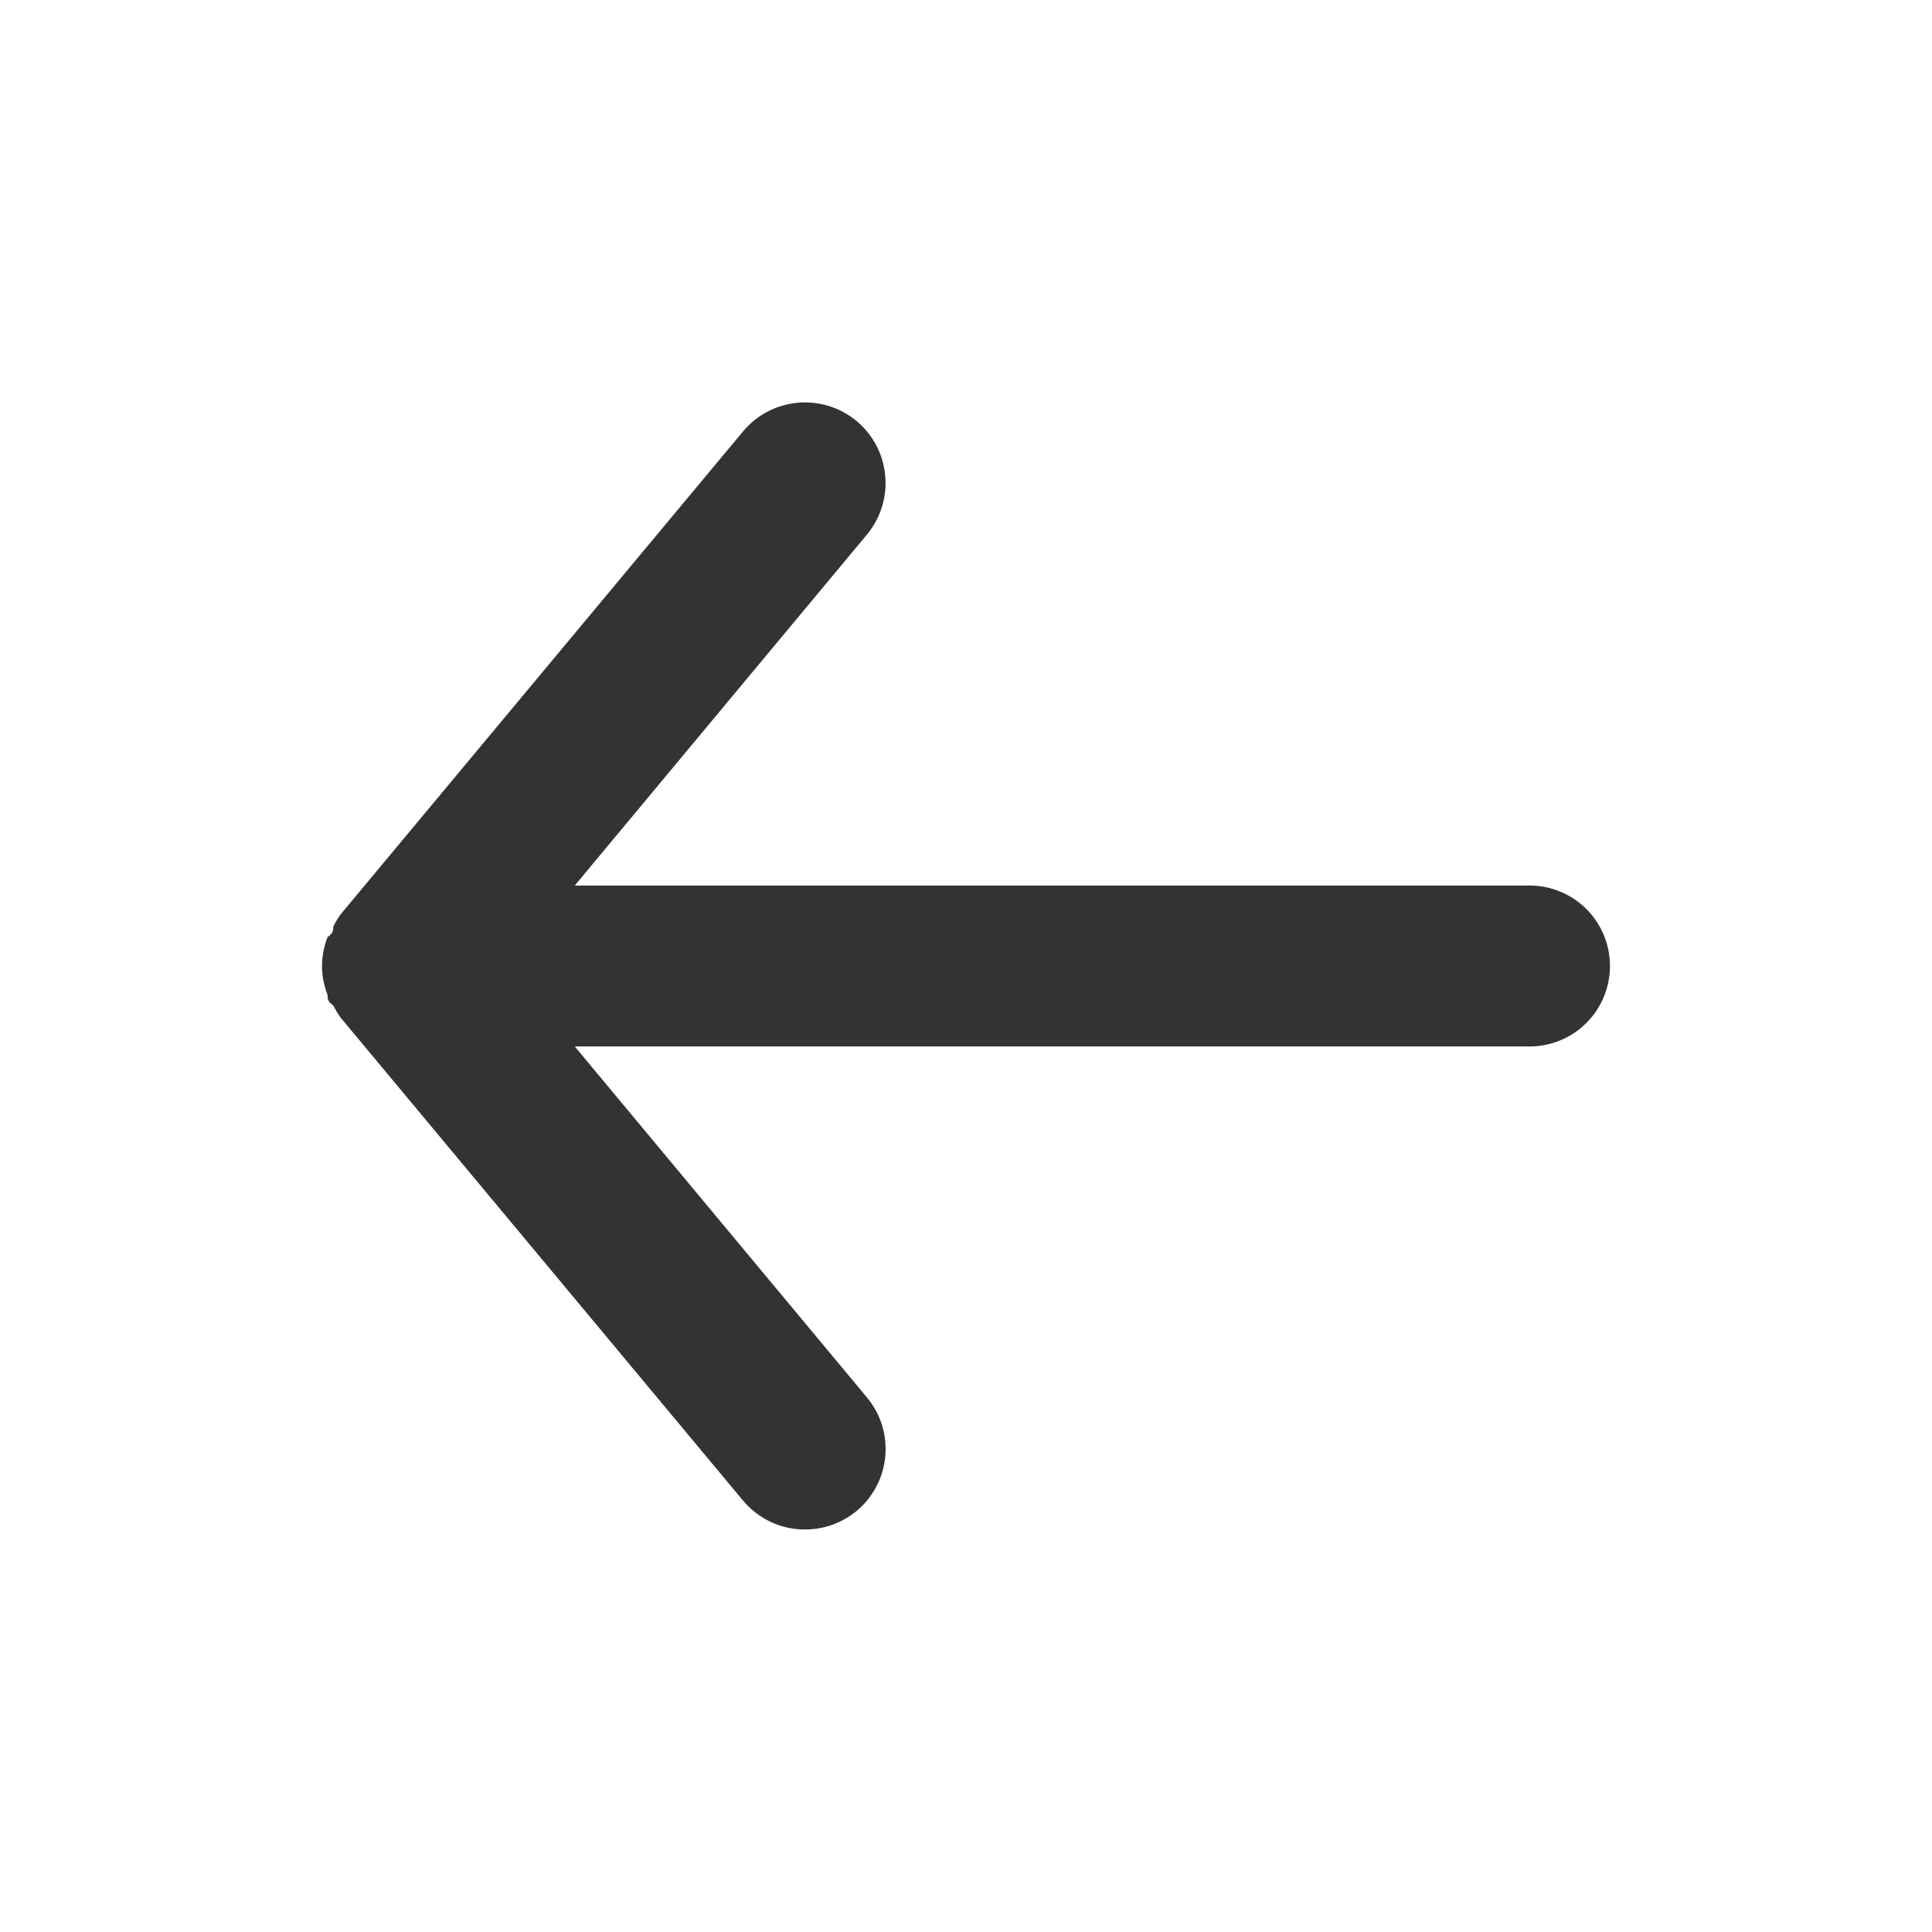
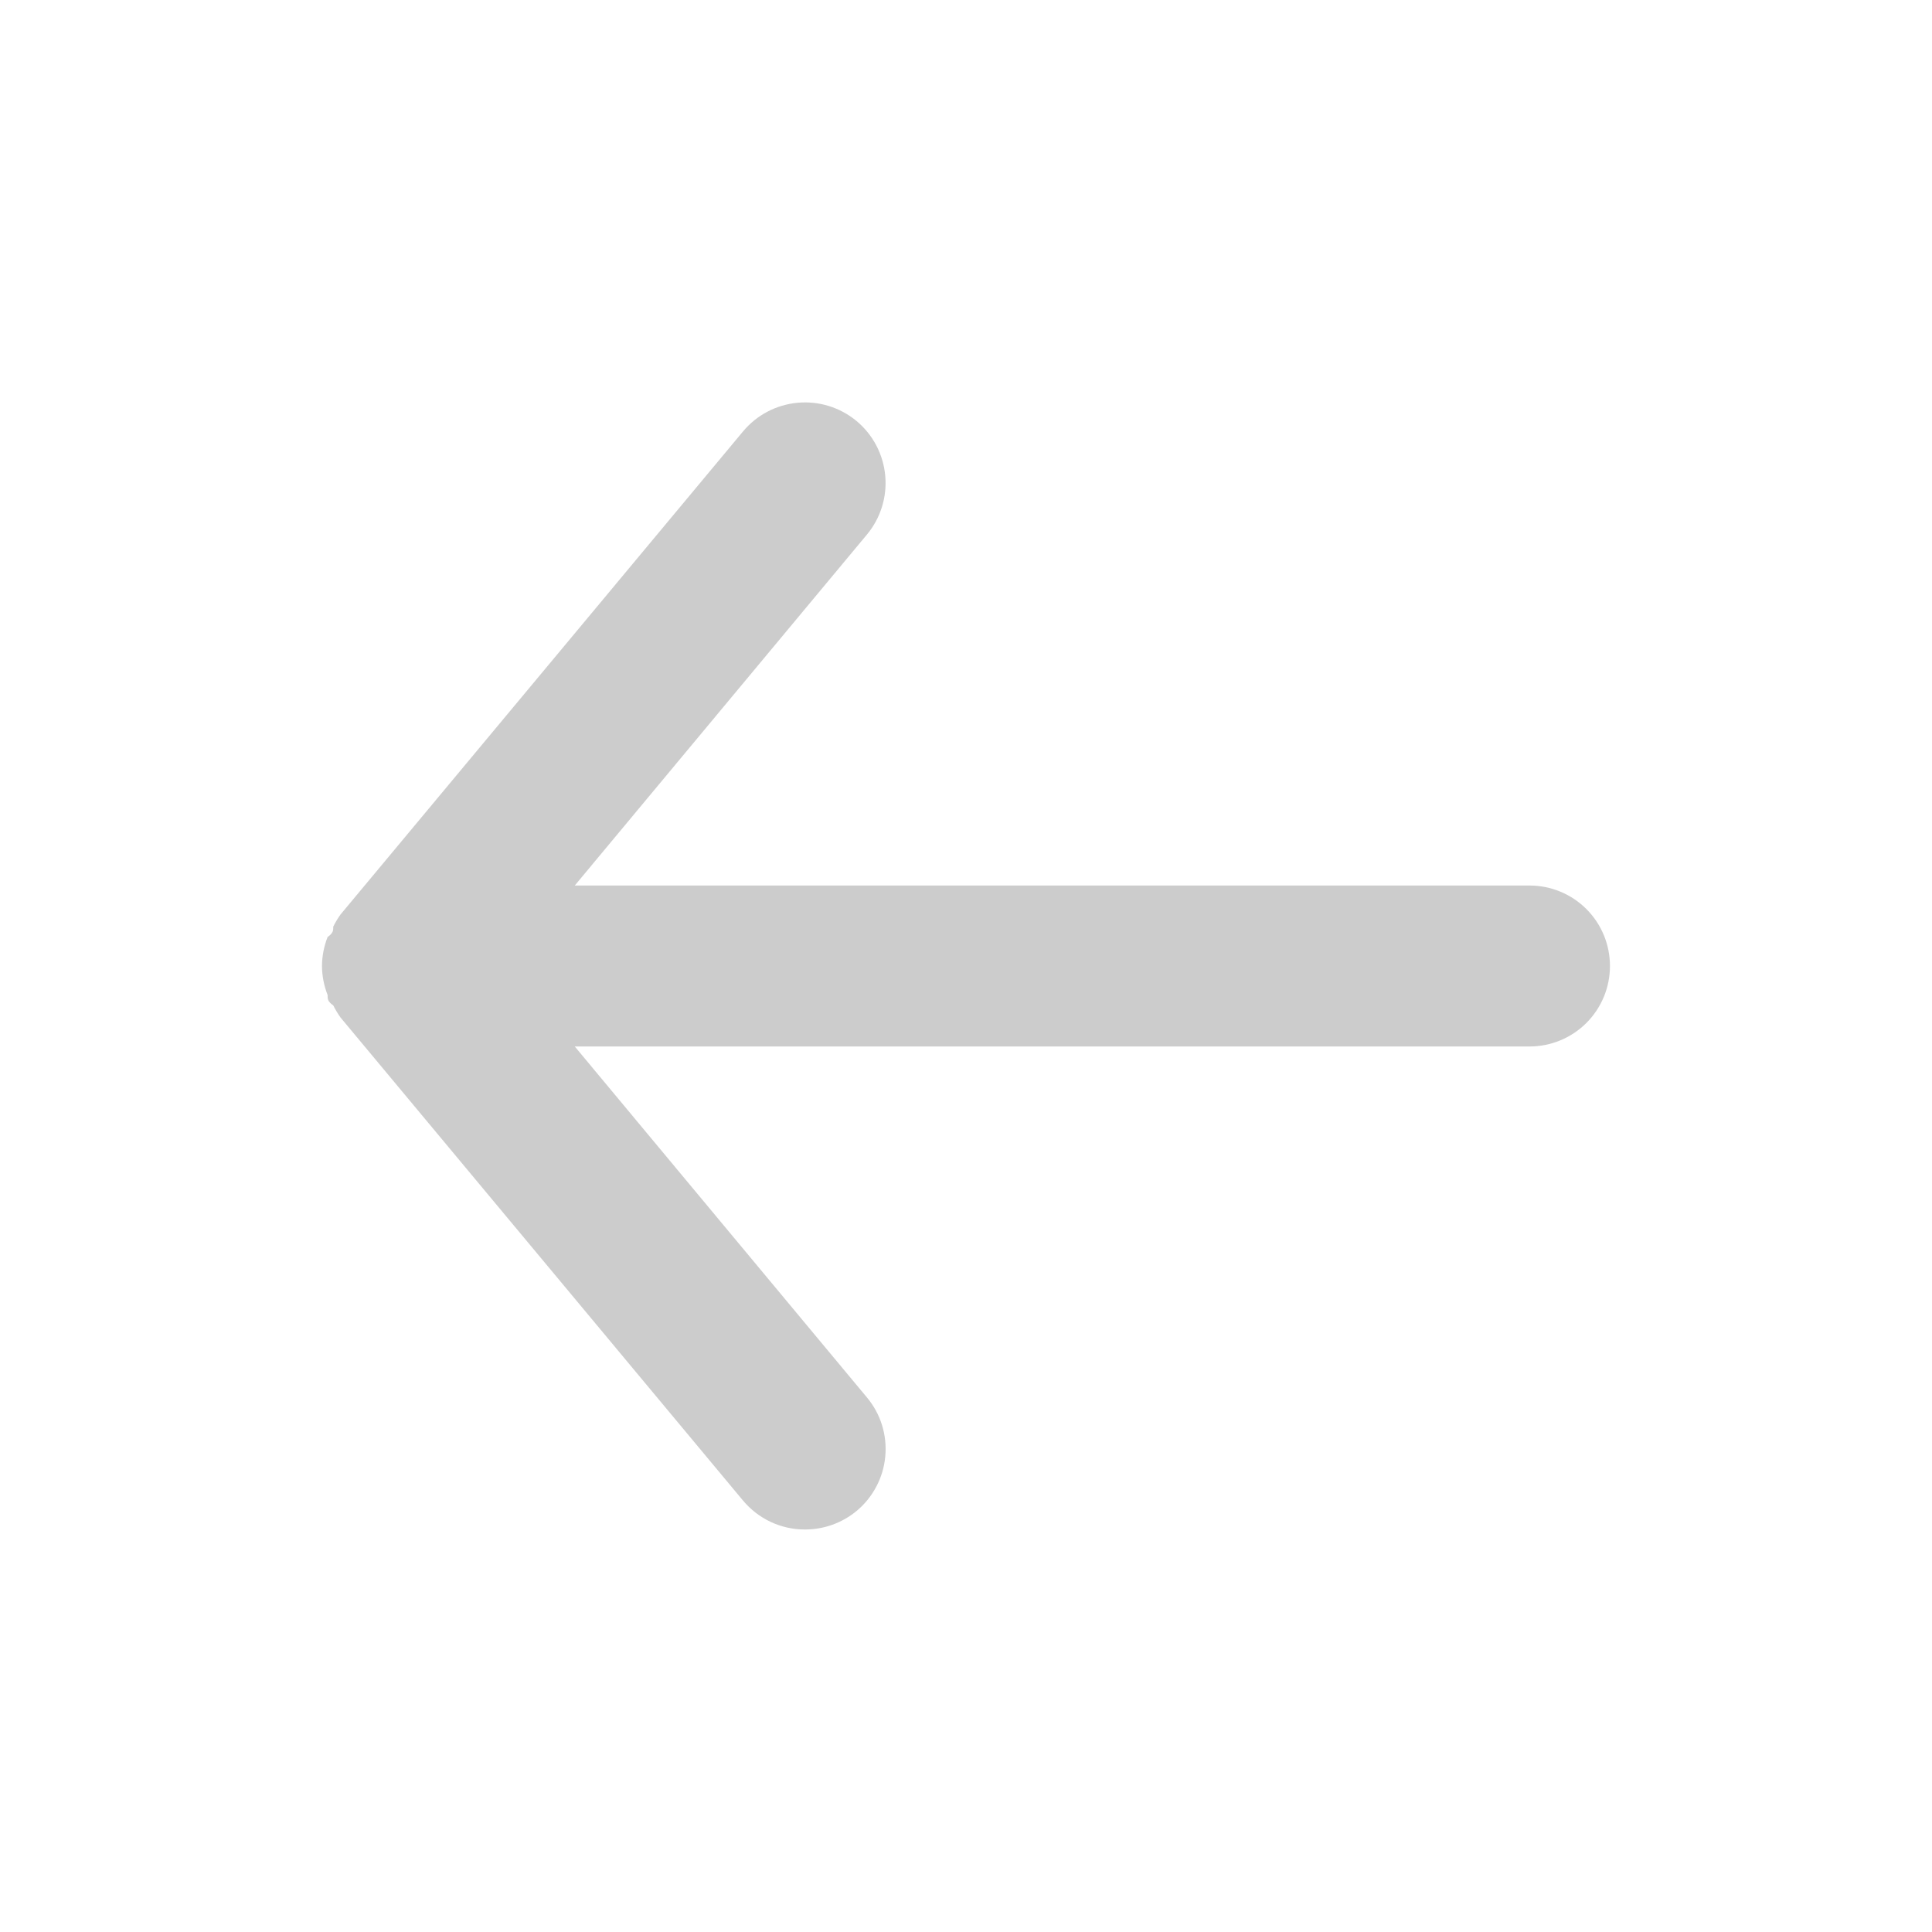
<svg xmlns="http://www.w3.org/2000/svg" width="32" height="32" viewBox="0 0 32 32" fill="none">
-   <path d="M25.333 14.667H9.52L14.36 8.853C14.586 8.581 14.695 8.23 14.662 7.877C14.63 7.525 14.459 7.2 14.187 6.973C13.914 6.747 13.563 6.638 13.211 6.671C12.858 6.703 12.533 6.874 12.306 7.147L5.64 15.147C5.595 15.21 5.555 15.277 5.52 15.347C5.52 15.413 5.52 15.453 5.426 15.52C5.366 15.673 5.334 15.836 5.333 16C5.334 16.164 5.366 16.327 5.426 16.48C5.426 16.547 5.426 16.587 5.52 16.653C5.555 16.723 5.595 16.79 5.64 16.853L12.306 24.853C12.432 25.004 12.589 25.125 12.766 25.208C12.944 25.291 13.137 25.334 13.333 25.333C13.645 25.334 13.947 25.225 14.187 25.027C14.322 24.915 14.433 24.777 14.515 24.622C14.597 24.467 14.647 24.297 14.663 24.123C14.679 23.948 14.661 23.772 14.609 23.604C14.557 23.437 14.472 23.281 14.36 23.147L9.52 17.333H25.333C25.687 17.333 26.026 17.193 26.276 16.943C26.526 16.693 26.666 16.354 26.666 16C26.666 15.646 26.526 15.307 26.276 15.057C26.026 14.807 25.687 14.667 25.333 14.667Z" fill="#333333" />
+   <path d="M25.333 14.667H9.52L14.36 8.853C14.586 8.581 14.695 8.23 14.662 7.877C14.63 7.525 14.459 7.2 14.187 6.973C13.914 6.747 13.563 6.638 13.211 6.671C12.858 6.703 12.533 6.874 12.306 7.147L5.64 15.147C5.595 15.21 5.555 15.277 5.52 15.347C5.52 15.413 5.52 15.453 5.426 15.52C5.366 15.673 5.334 15.836 5.333 16C5.334 16.164 5.366 16.327 5.426 16.48C5.426 16.547 5.426 16.587 5.52 16.653C5.555 16.723 5.595 16.79 5.64 16.853L12.306 24.853C12.432 25.004 12.589 25.125 12.766 25.208C12.944 25.291 13.137 25.334 13.333 25.333C13.645 25.334 13.947 25.225 14.187 25.027C14.322 24.915 14.433 24.777 14.515 24.622C14.597 24.467 14.647 24.297 14.663 24.123C14.679 23.948 14.661 23.772 14.609 23.604C14.557 23.437 14.472 23.281 14.36 23.147L9.52 17.333H25.333C25.687 17.333 26.026 17.193 26.276 16.943C26.526 16.693 26.666 16.354 26.666 16C26.666 15.646 26.526 15.307 26.276 15.057C26.026 14.807 25.687 14.667 25.333 14.667Z" fill="#ccc" />
</svg>
